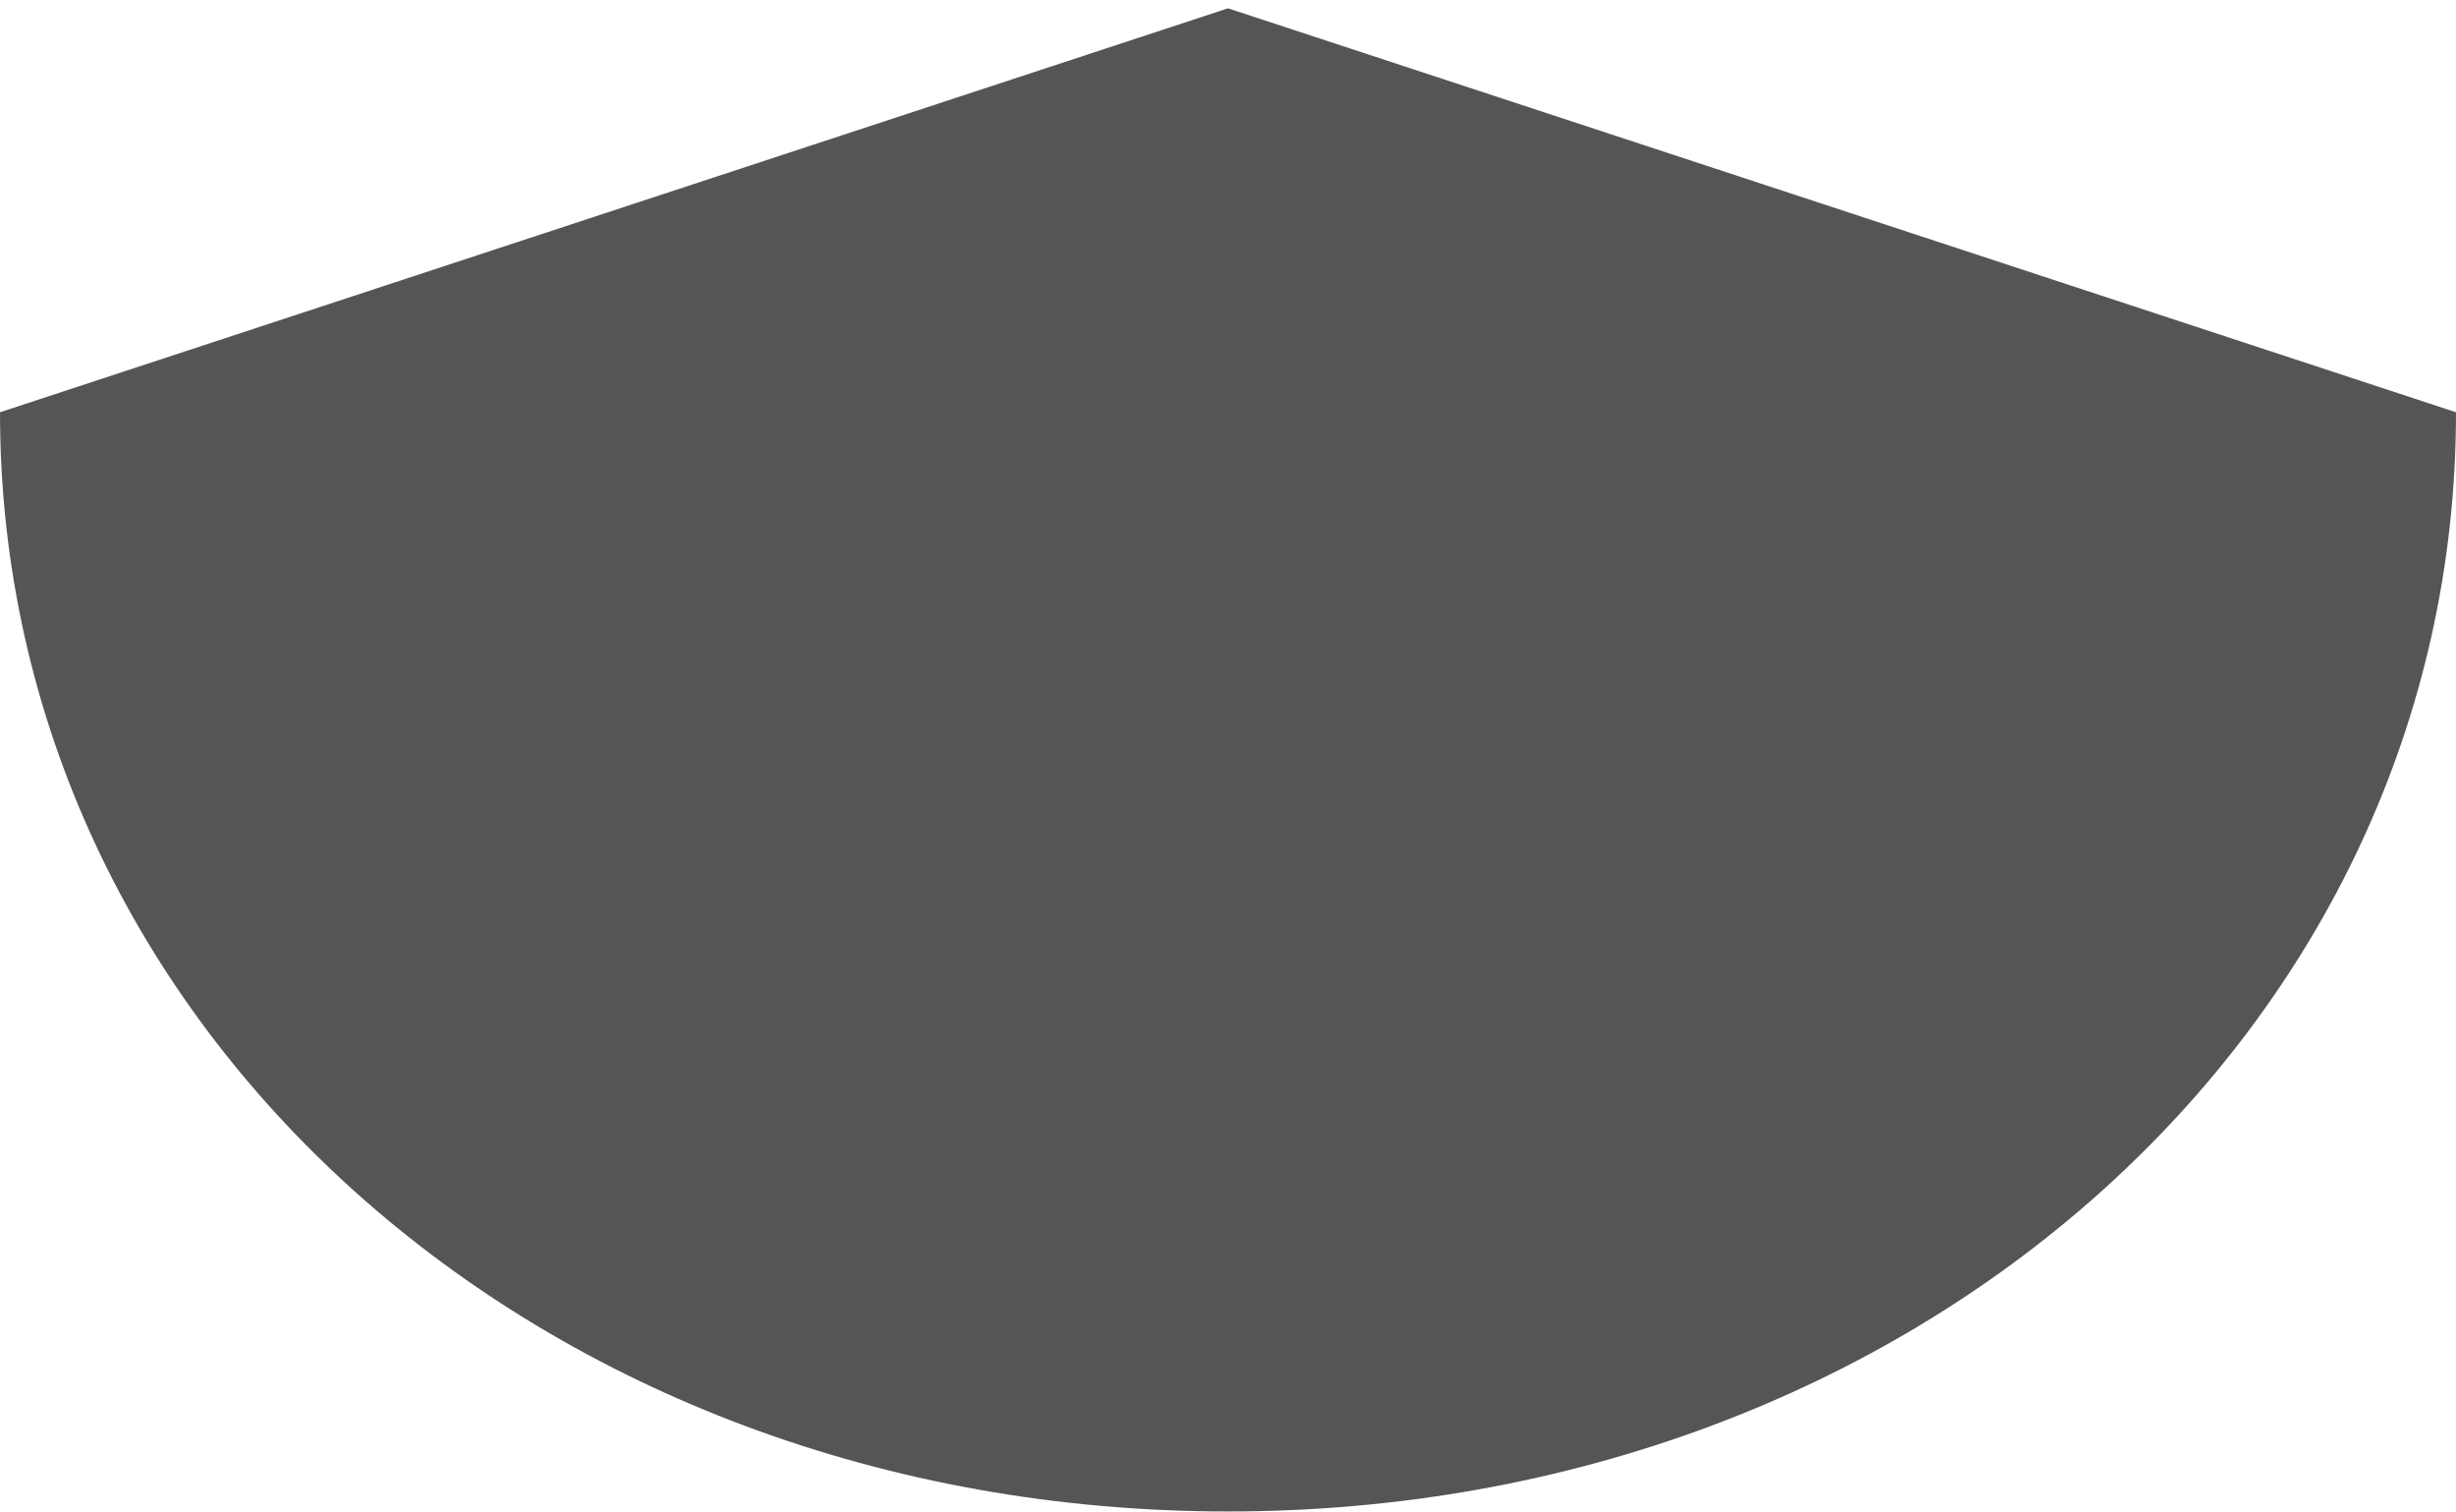
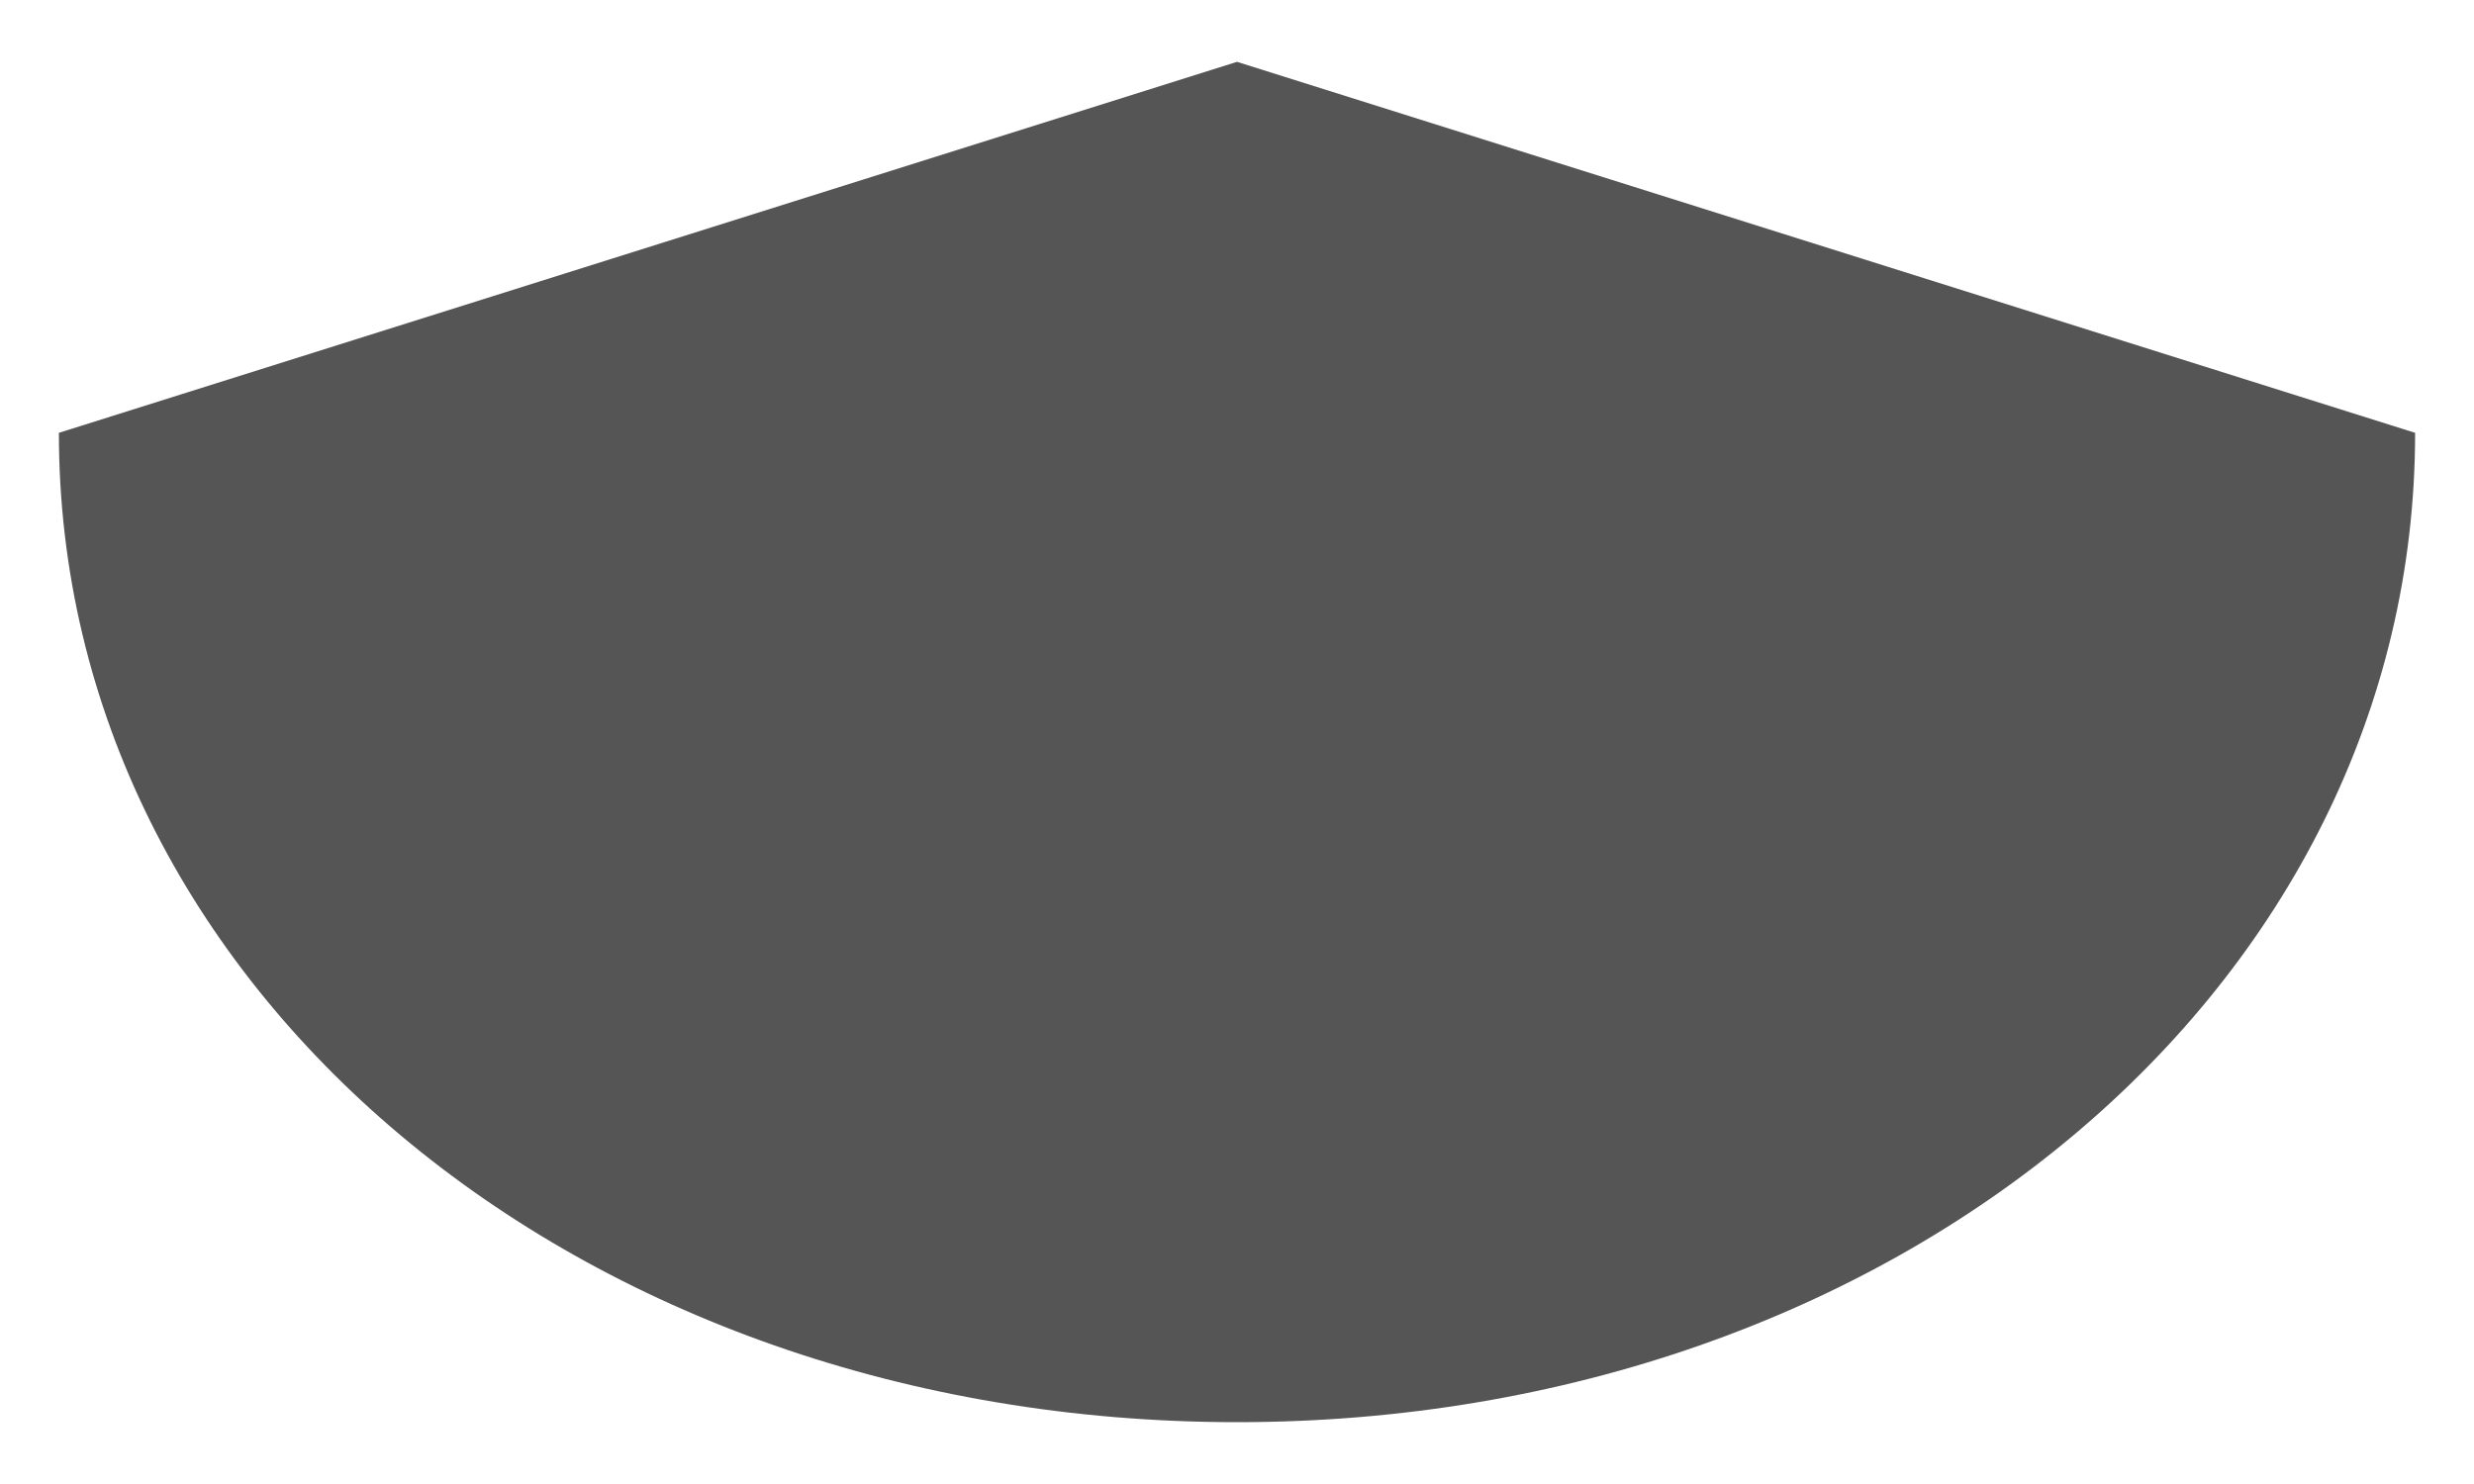
- <svg xmlns="http://www.w3.org/2000/svg" version="1.1" width="13px" height="8px">
-   <g transform="matrix(1 0 0 1 -1280 -1259 )">
-     <path d="M 13 2.182  L 6.5 0.044  L 0 2.182  C 0 5.44  2.86 8  6.5 8  C 10.14 8  13 5.44  13 2.182  Z " fill-rule="nonzero" fill="#555555" stroke="none" transform="matrix(1 0 0 1 1280 1259 )" />
+ <svg xmlns="http://www.w3.org/2000/svg" version="1.1" width="15px" height="9px">
+   <g transform="matrix(1 0 0 1 -1291 -1355 )">
+     <path d="M 14.643 2.625  L 7.5 0.375  L 0.357 2.625  C 0.357 5.985  3.5 8.625  7.5 8.625  C 11.5 8.625  14.643 5.985  14.643 2.625  Z " fill-rule="nonzero" fill="#555555" stroke="none" transform="matrix(1 0 0 1 1291 1355 )" />
  </g>
</svg>
